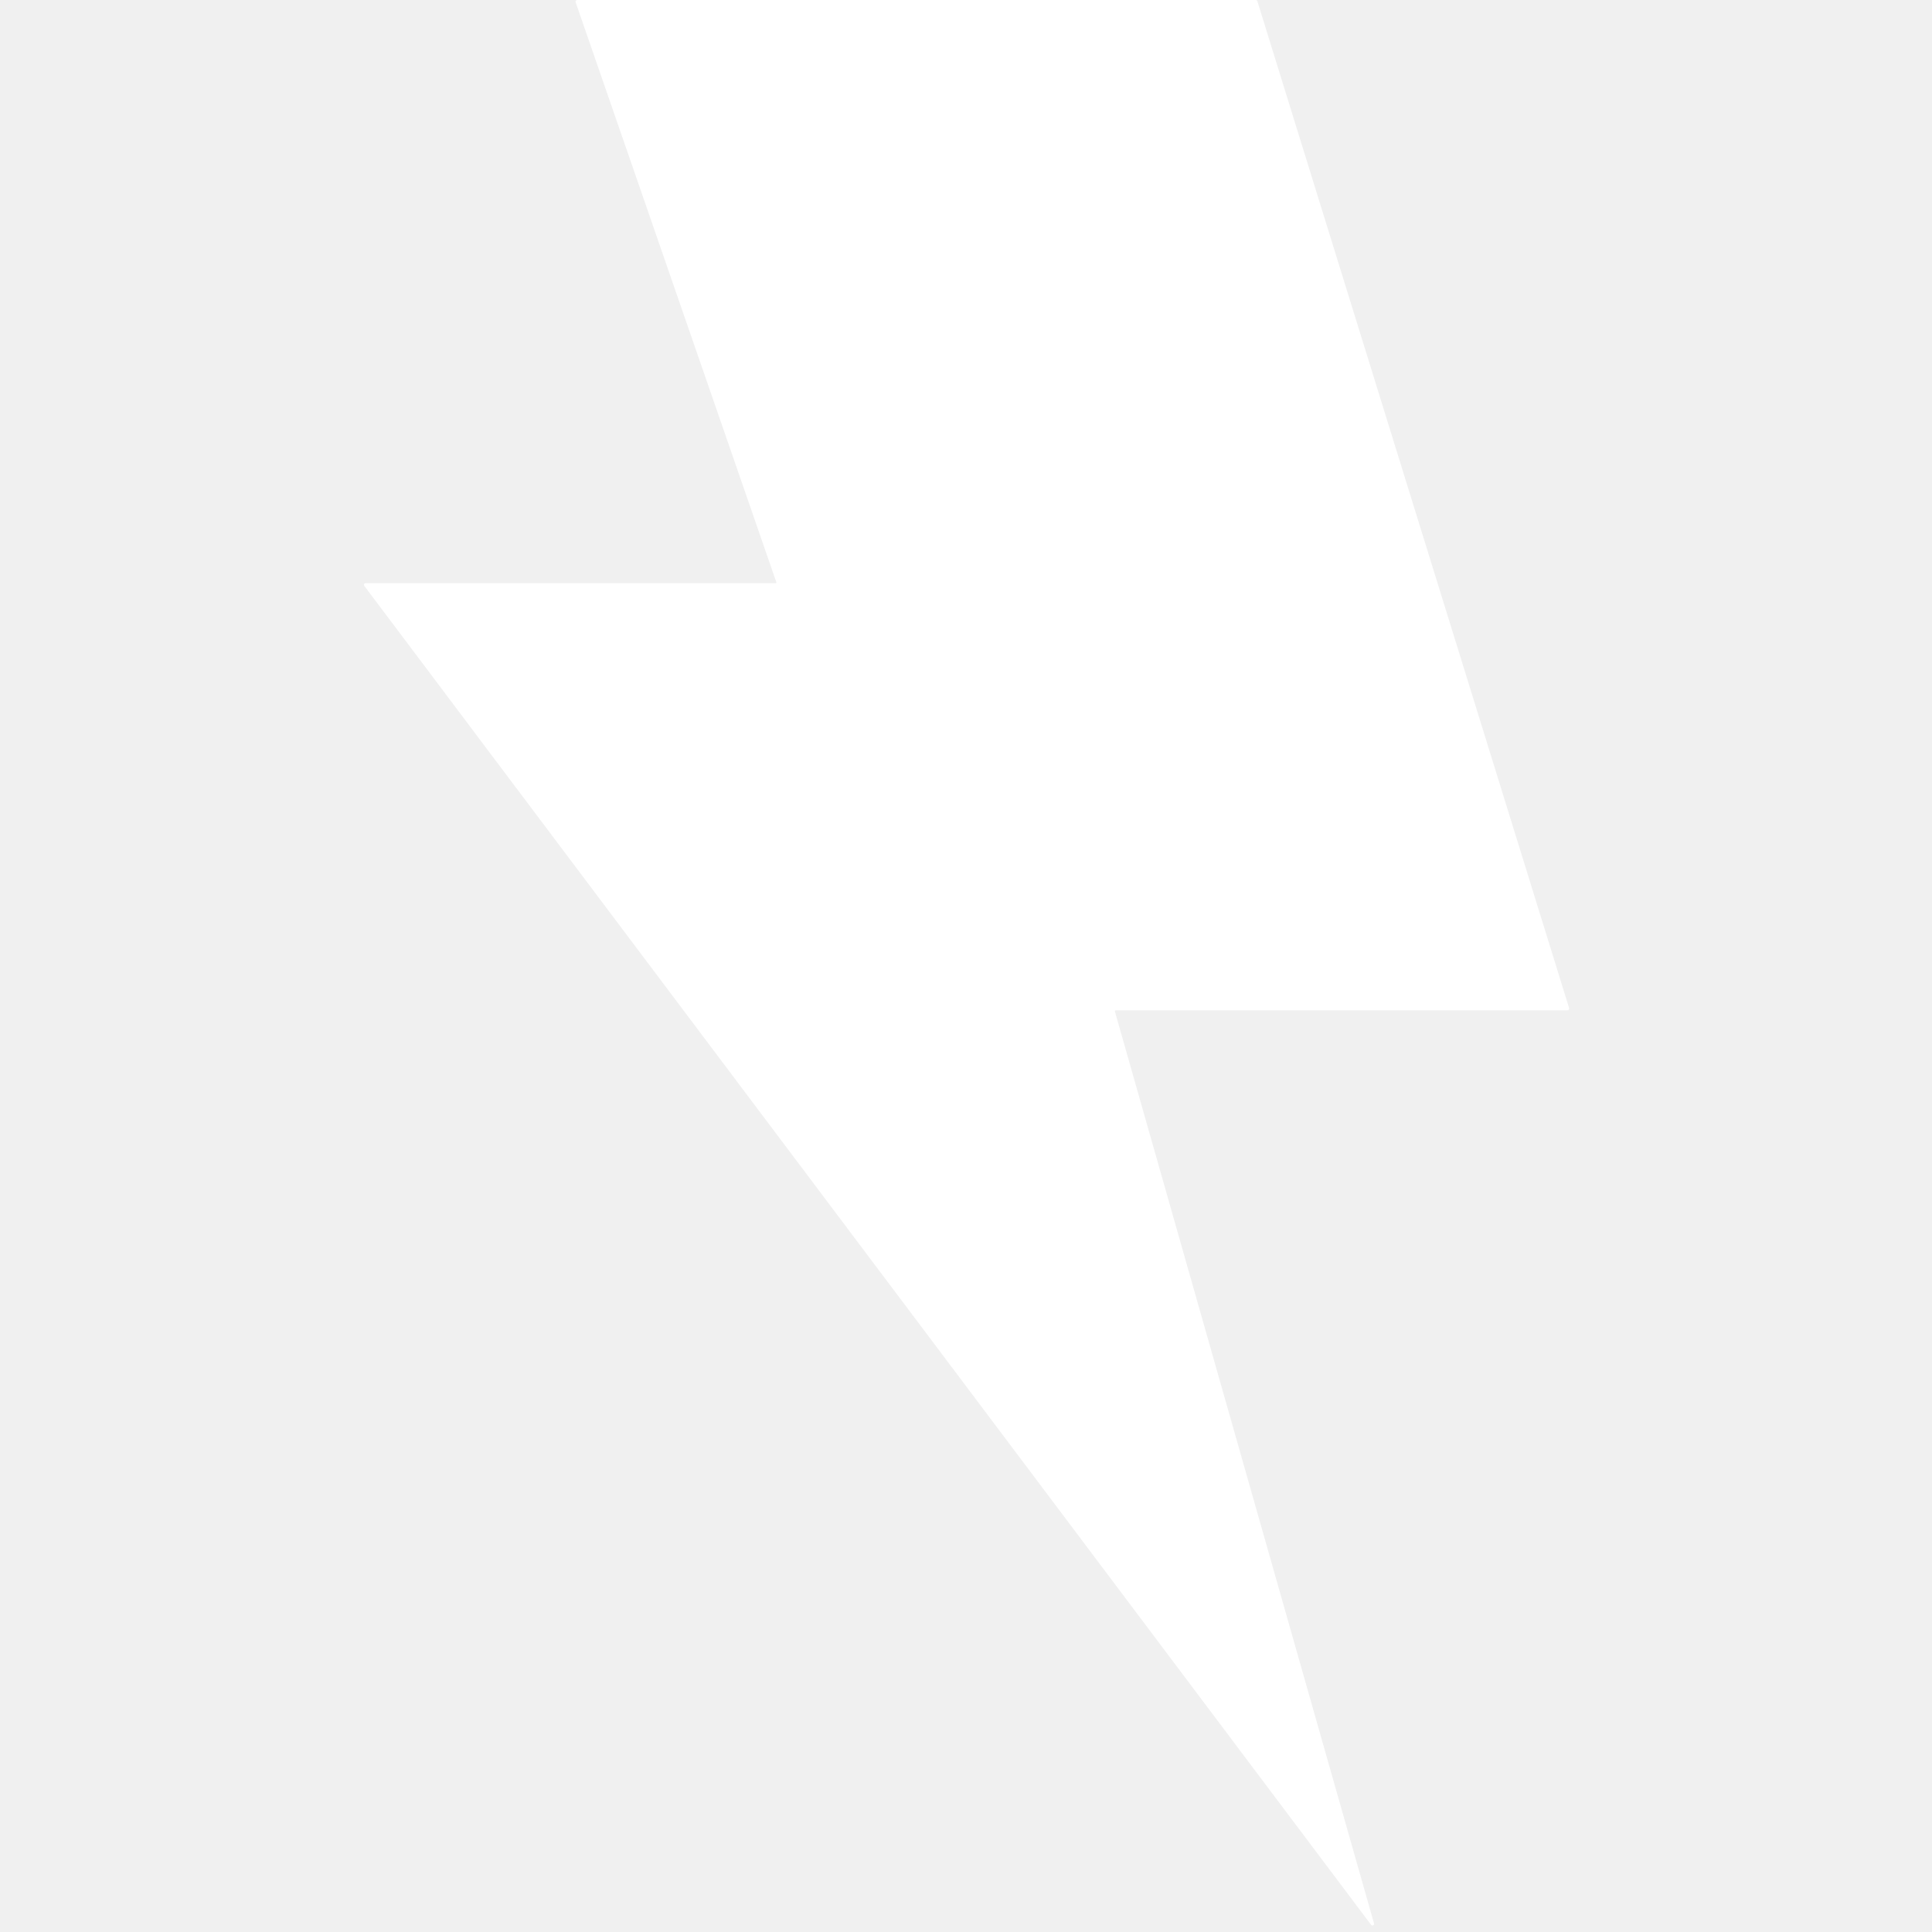
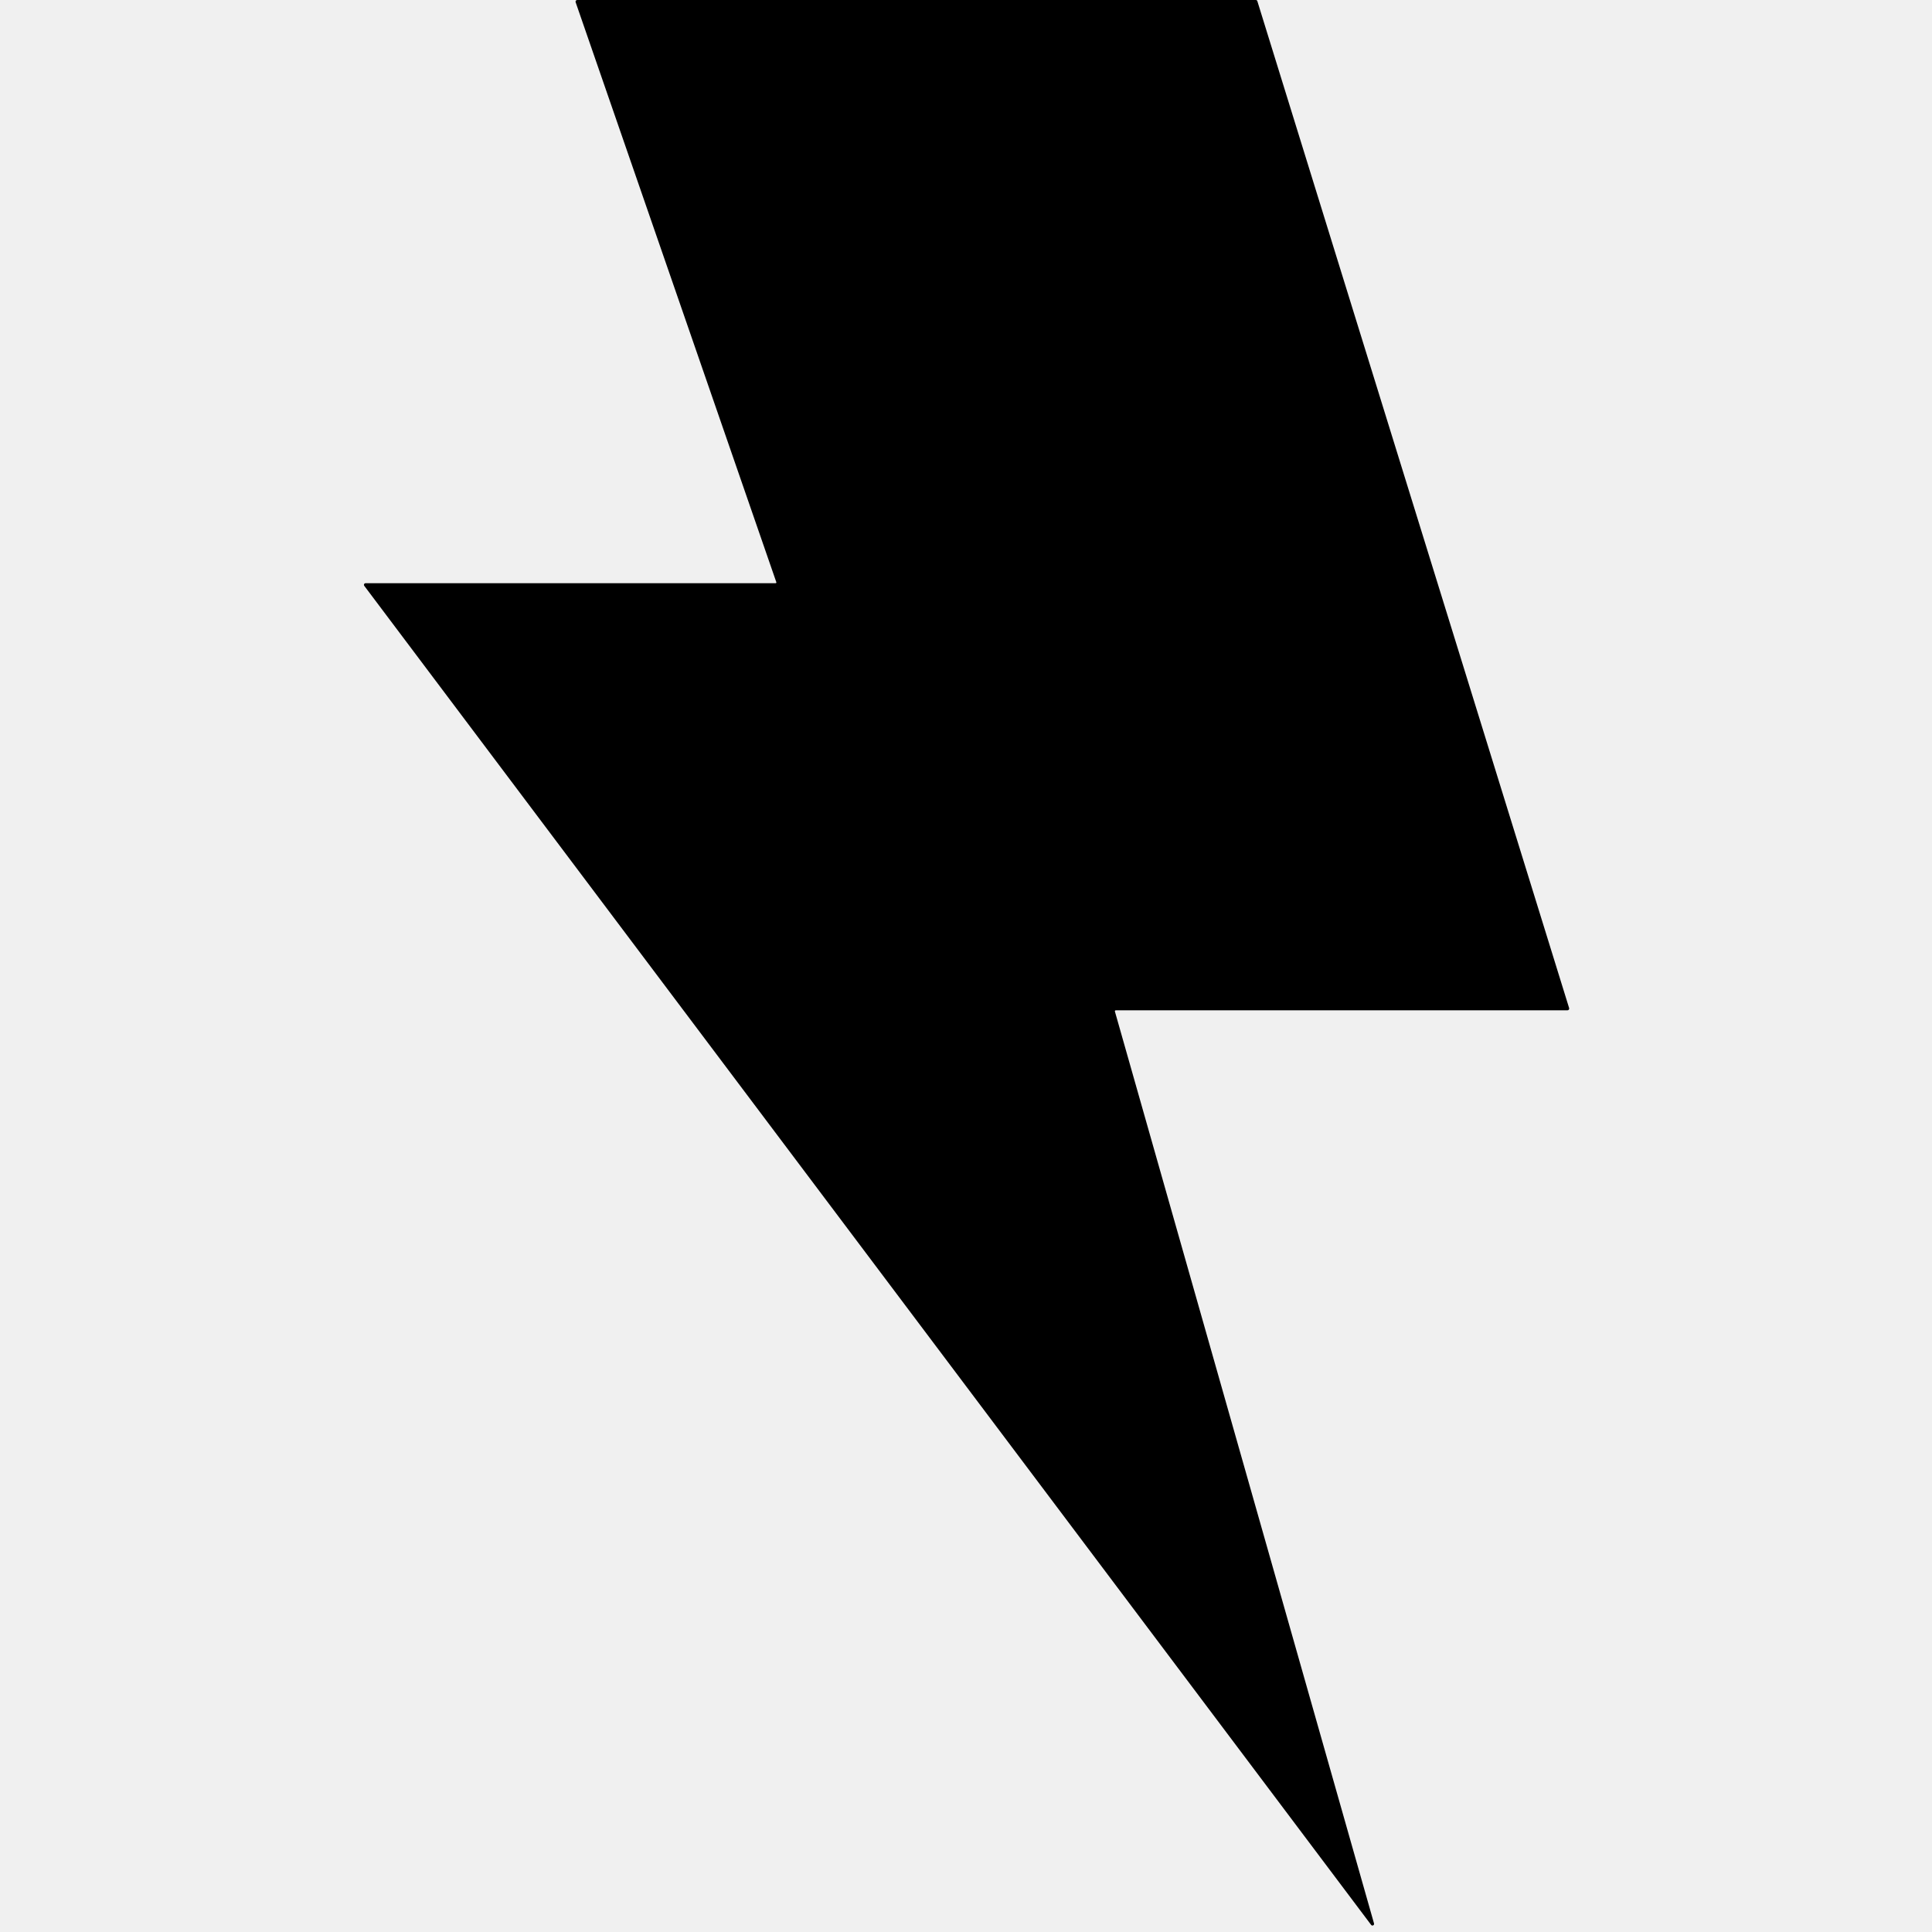
<svg xmlns="http://www.w3.org/2000/svg" width="16" height="16" viewBox="0 0 16 16" fill="none">
-   <path fill-rule="evenodd" clip-rule="evenodd" d="M4.767 0.018C4.764 0.009 4.771 0 4.78 0H10.4C10.406 0 10.412 0.004 10.413 0.01L12.995 8.349C12.997 8.358 12.991 8.367 12.981 8.367H9.24C9.236 8.367 9.232 8.371 9.233 8.376L11.379 15.929C11.383 15.944 11.364 15.953 11.355 15.941L3.017 4.852C3.01 4.843 3.016 4.83 3.027 4.83H6.423C6.428 4.83 6.431 4.825 6.429 4.821L4.767 0.018Z" fill="white" />
+   <path fill-rule="evenodd" clip-rule="evenodd" d="M4.767 0.018C4.764 0.009 4.771 0 4.78 0H10.4C10.406 0 10.412 0.004 10.413 0.01L12.995 8.349C12.997 8.358 12.991 8.367 12.981 8.367H9.24C9.236 8.367 9.232 8.371 9.233 8.376L11.379 15.929C11.383 15.944 11.364 15.953 11.355 15.941L3.017 4.852C3.01 4.843 3.016 4.83 3.027 4.83H6.423C6.428 4.83 6.431 4.825 6.429 4.821L4.767 0.018Z" fill="black" />
</svg>
